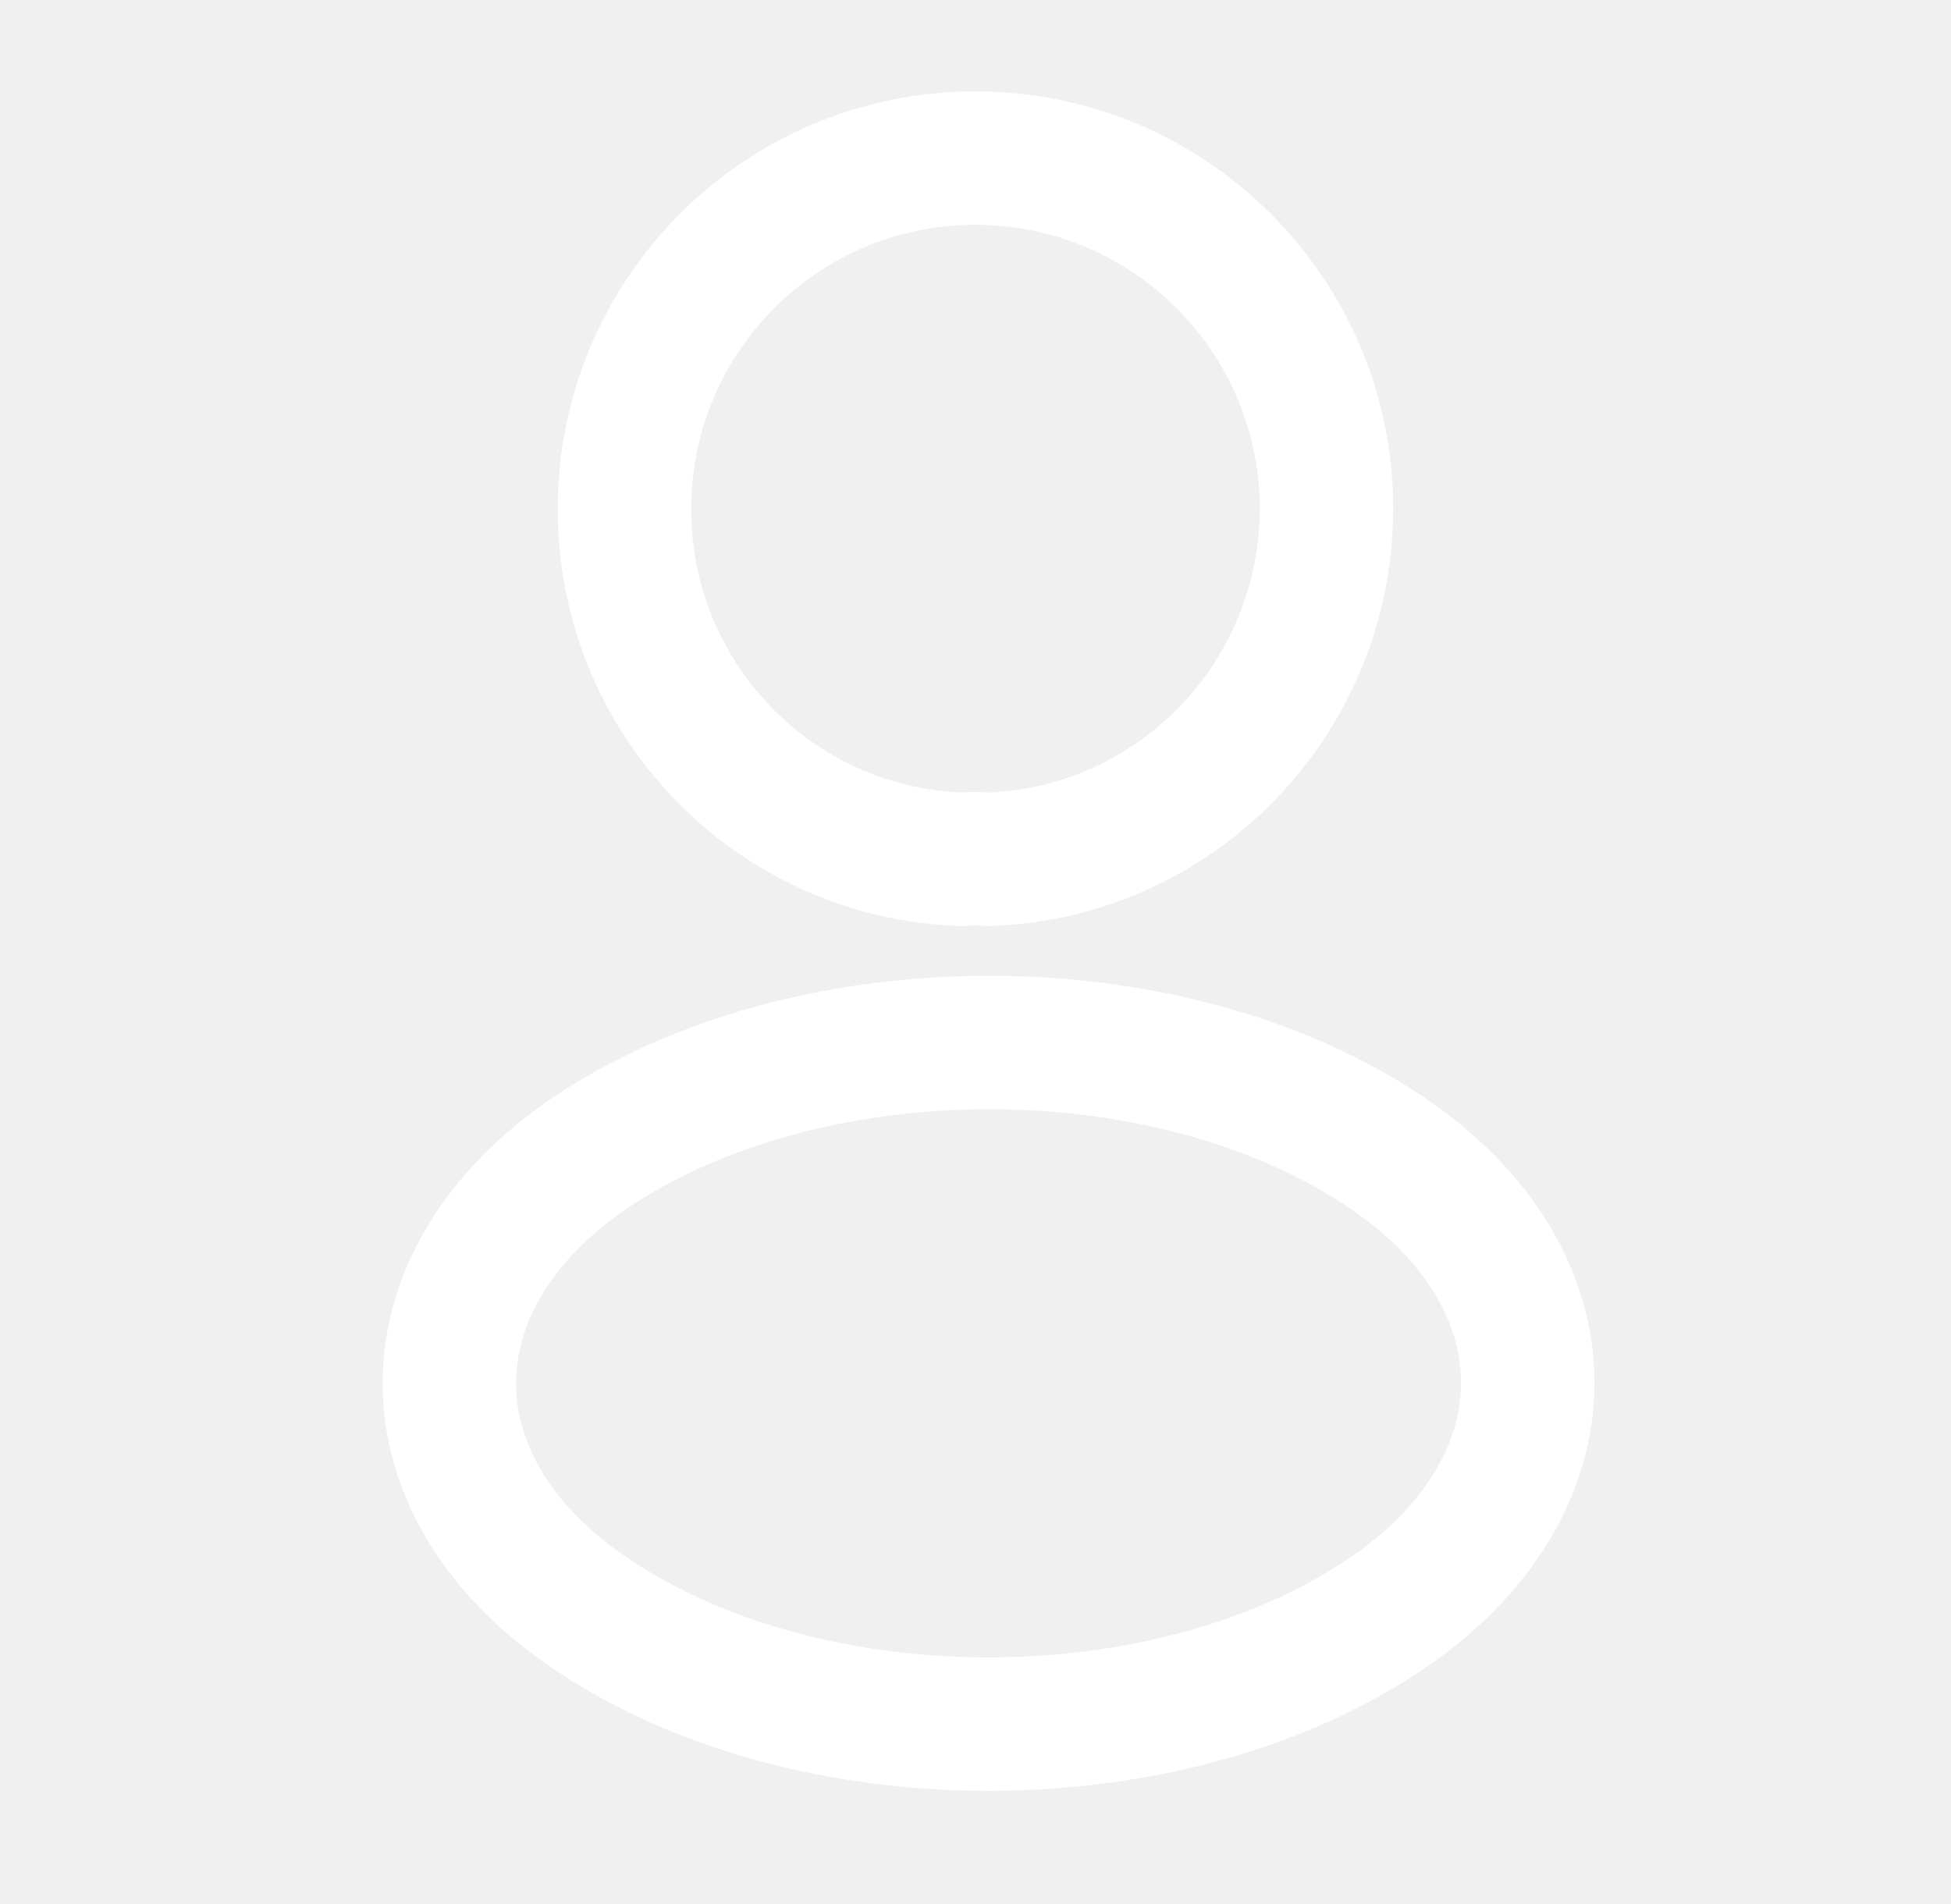
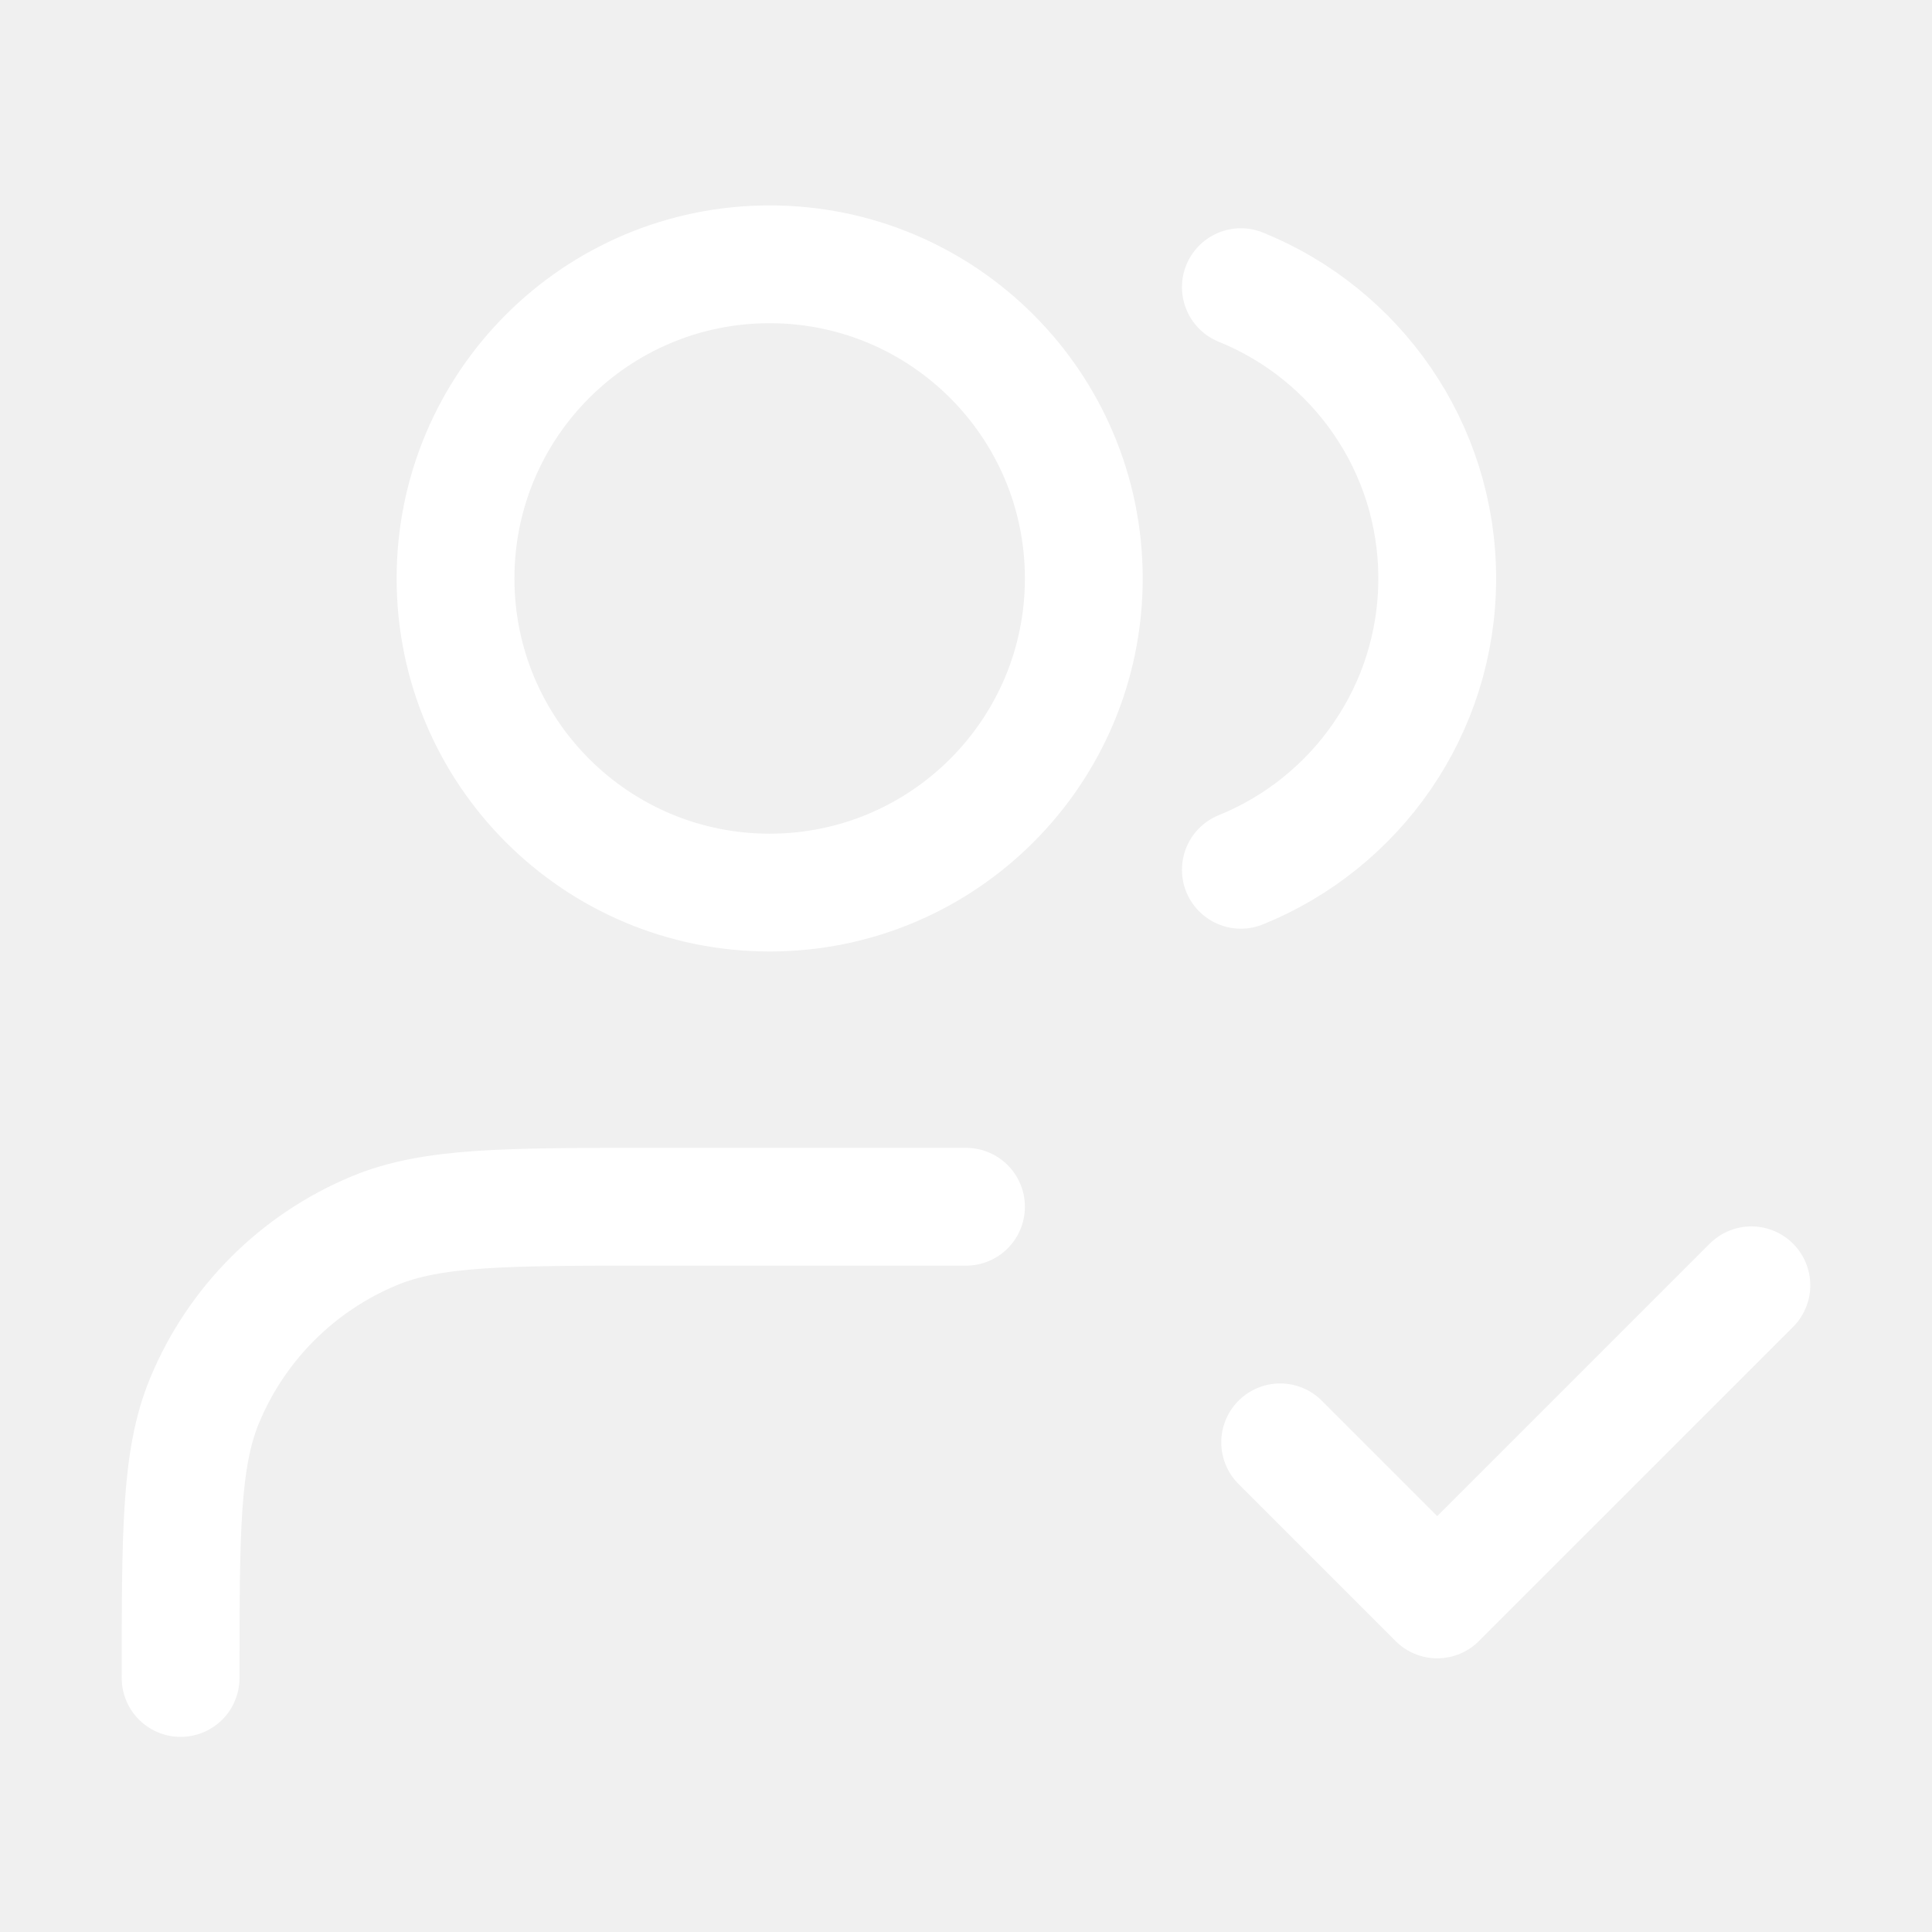
- <svg xmlns="http://www.w3.org/2000/svg" width="41" height="40" viewBox="0 0 41 40" fill="none">
-   <path d="M20.766 18.06C20.6 18.043 20.4 18.043 20.218 18.06C16.263 17.927 13.123 14.687 13.123 10.7C13.123 6.629 16.413 3.323 20.5 3.323C24.57 3.323 27.877 6.629 27.877 10.7C27.86 14.687 24.72 17.927 20.766 18.06Z" stroke="white" stroke-width="2.804" stroke-linecap="round" stroke-linejoin="round" />
-   <path d="M12.459 24.191C8.438 26.882 8.438 31.268 12.459 33.943C17.028 37 24.521 37 29.09 33.943C33.11 31.252 33.11 26.865 29.09 24.191C24.537 21.15 17.044 21.15 12.459 24.191Z" stroke="white" stroke-width="2.804" stroke-linecap="round" stroke-linejoin="round" />
+ <svg xmlns="http://www.w3.org/2000/svg" width="41" height="41" viewBox="0 0 41 41" fill="none">
+   <path d="M27.167 30.609L30.5 33.942L37.167 27.276M20.5 25.609H13.833C10.727 25.609 9.174 25.609 7.949 26.116C6.315 26.793 5.017 28.091 4.341 29.724C3.833 30.95 3.833 32.503 3.833 35.609M26.333 6.094C28.776 7.083 30.5 9.478 30.5 12.276C30.5 15.073 28.776 17.469 26.333 18.458M23 12.276C23 15.957 20.015 18.942 16.333 18.942C12.651 18.942 9.667 15.957 9.667 12.276C9.667 8.594 12.651 5.609 16.333 5.609C20.015 5.609 23 8.594 23 12.276Z" stroke="white" stroke-width="2.5" stroke-linecap="round" stroke-linejoin="round" />
</svg>
